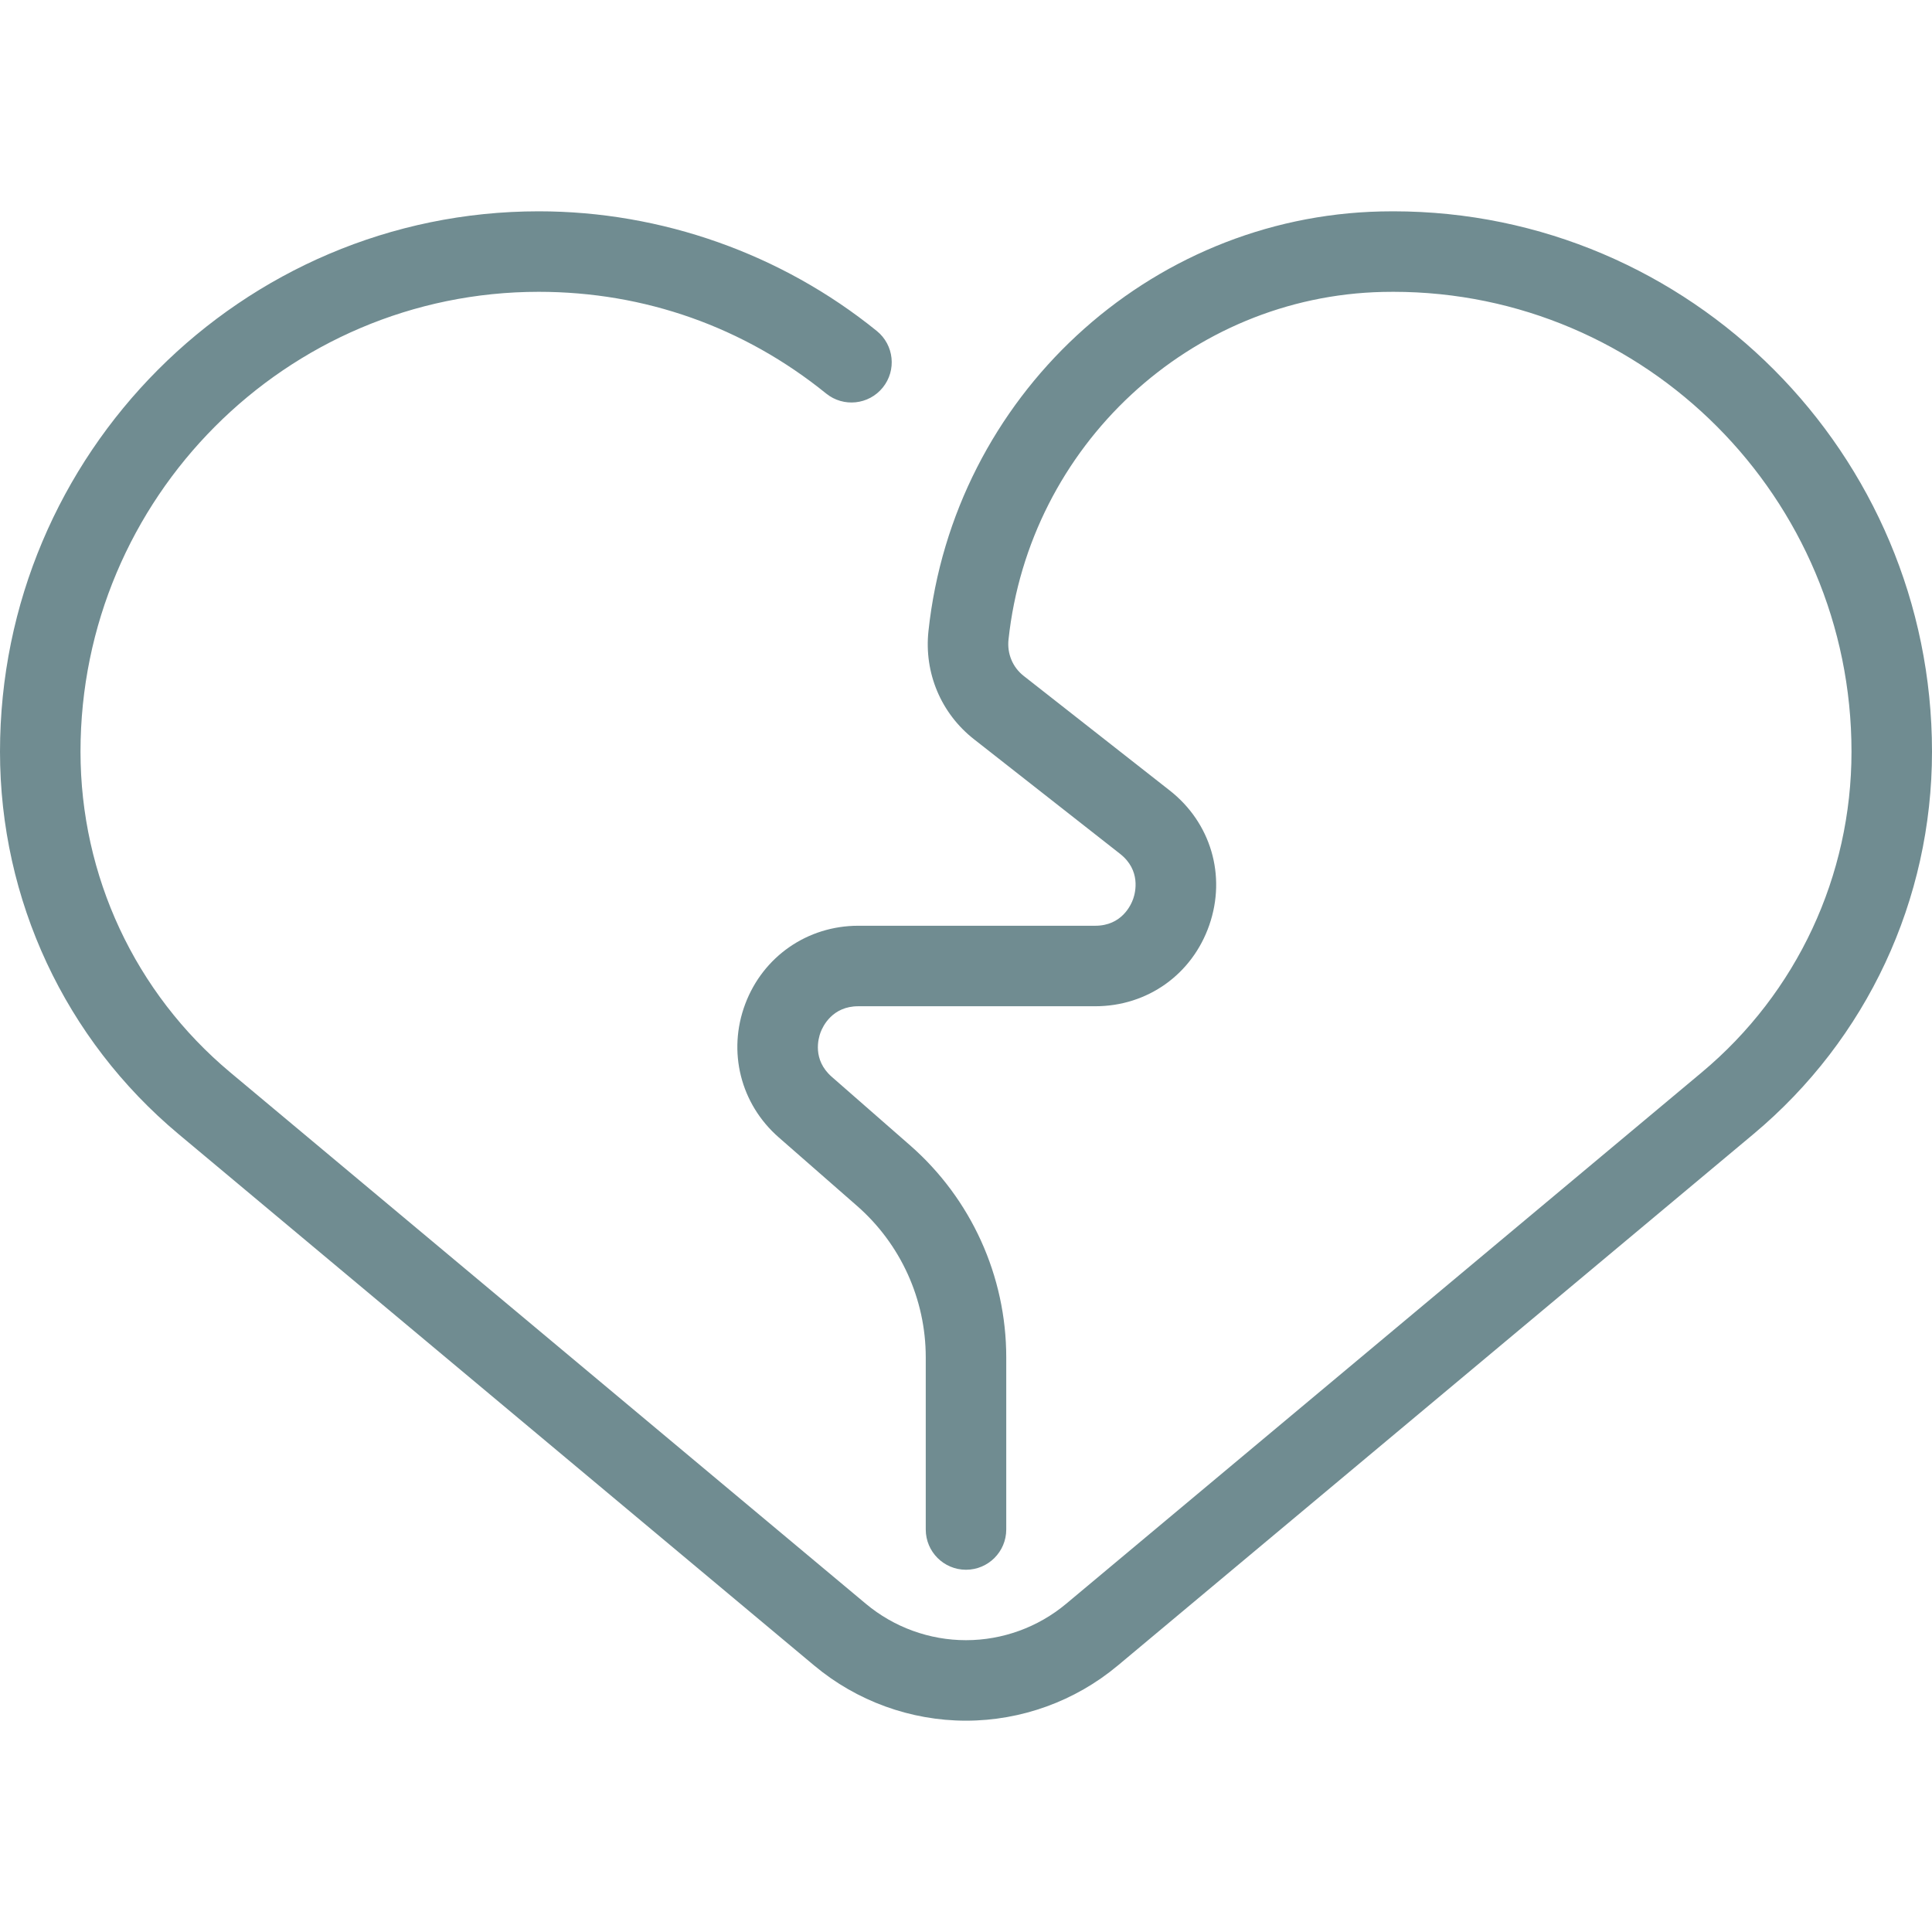
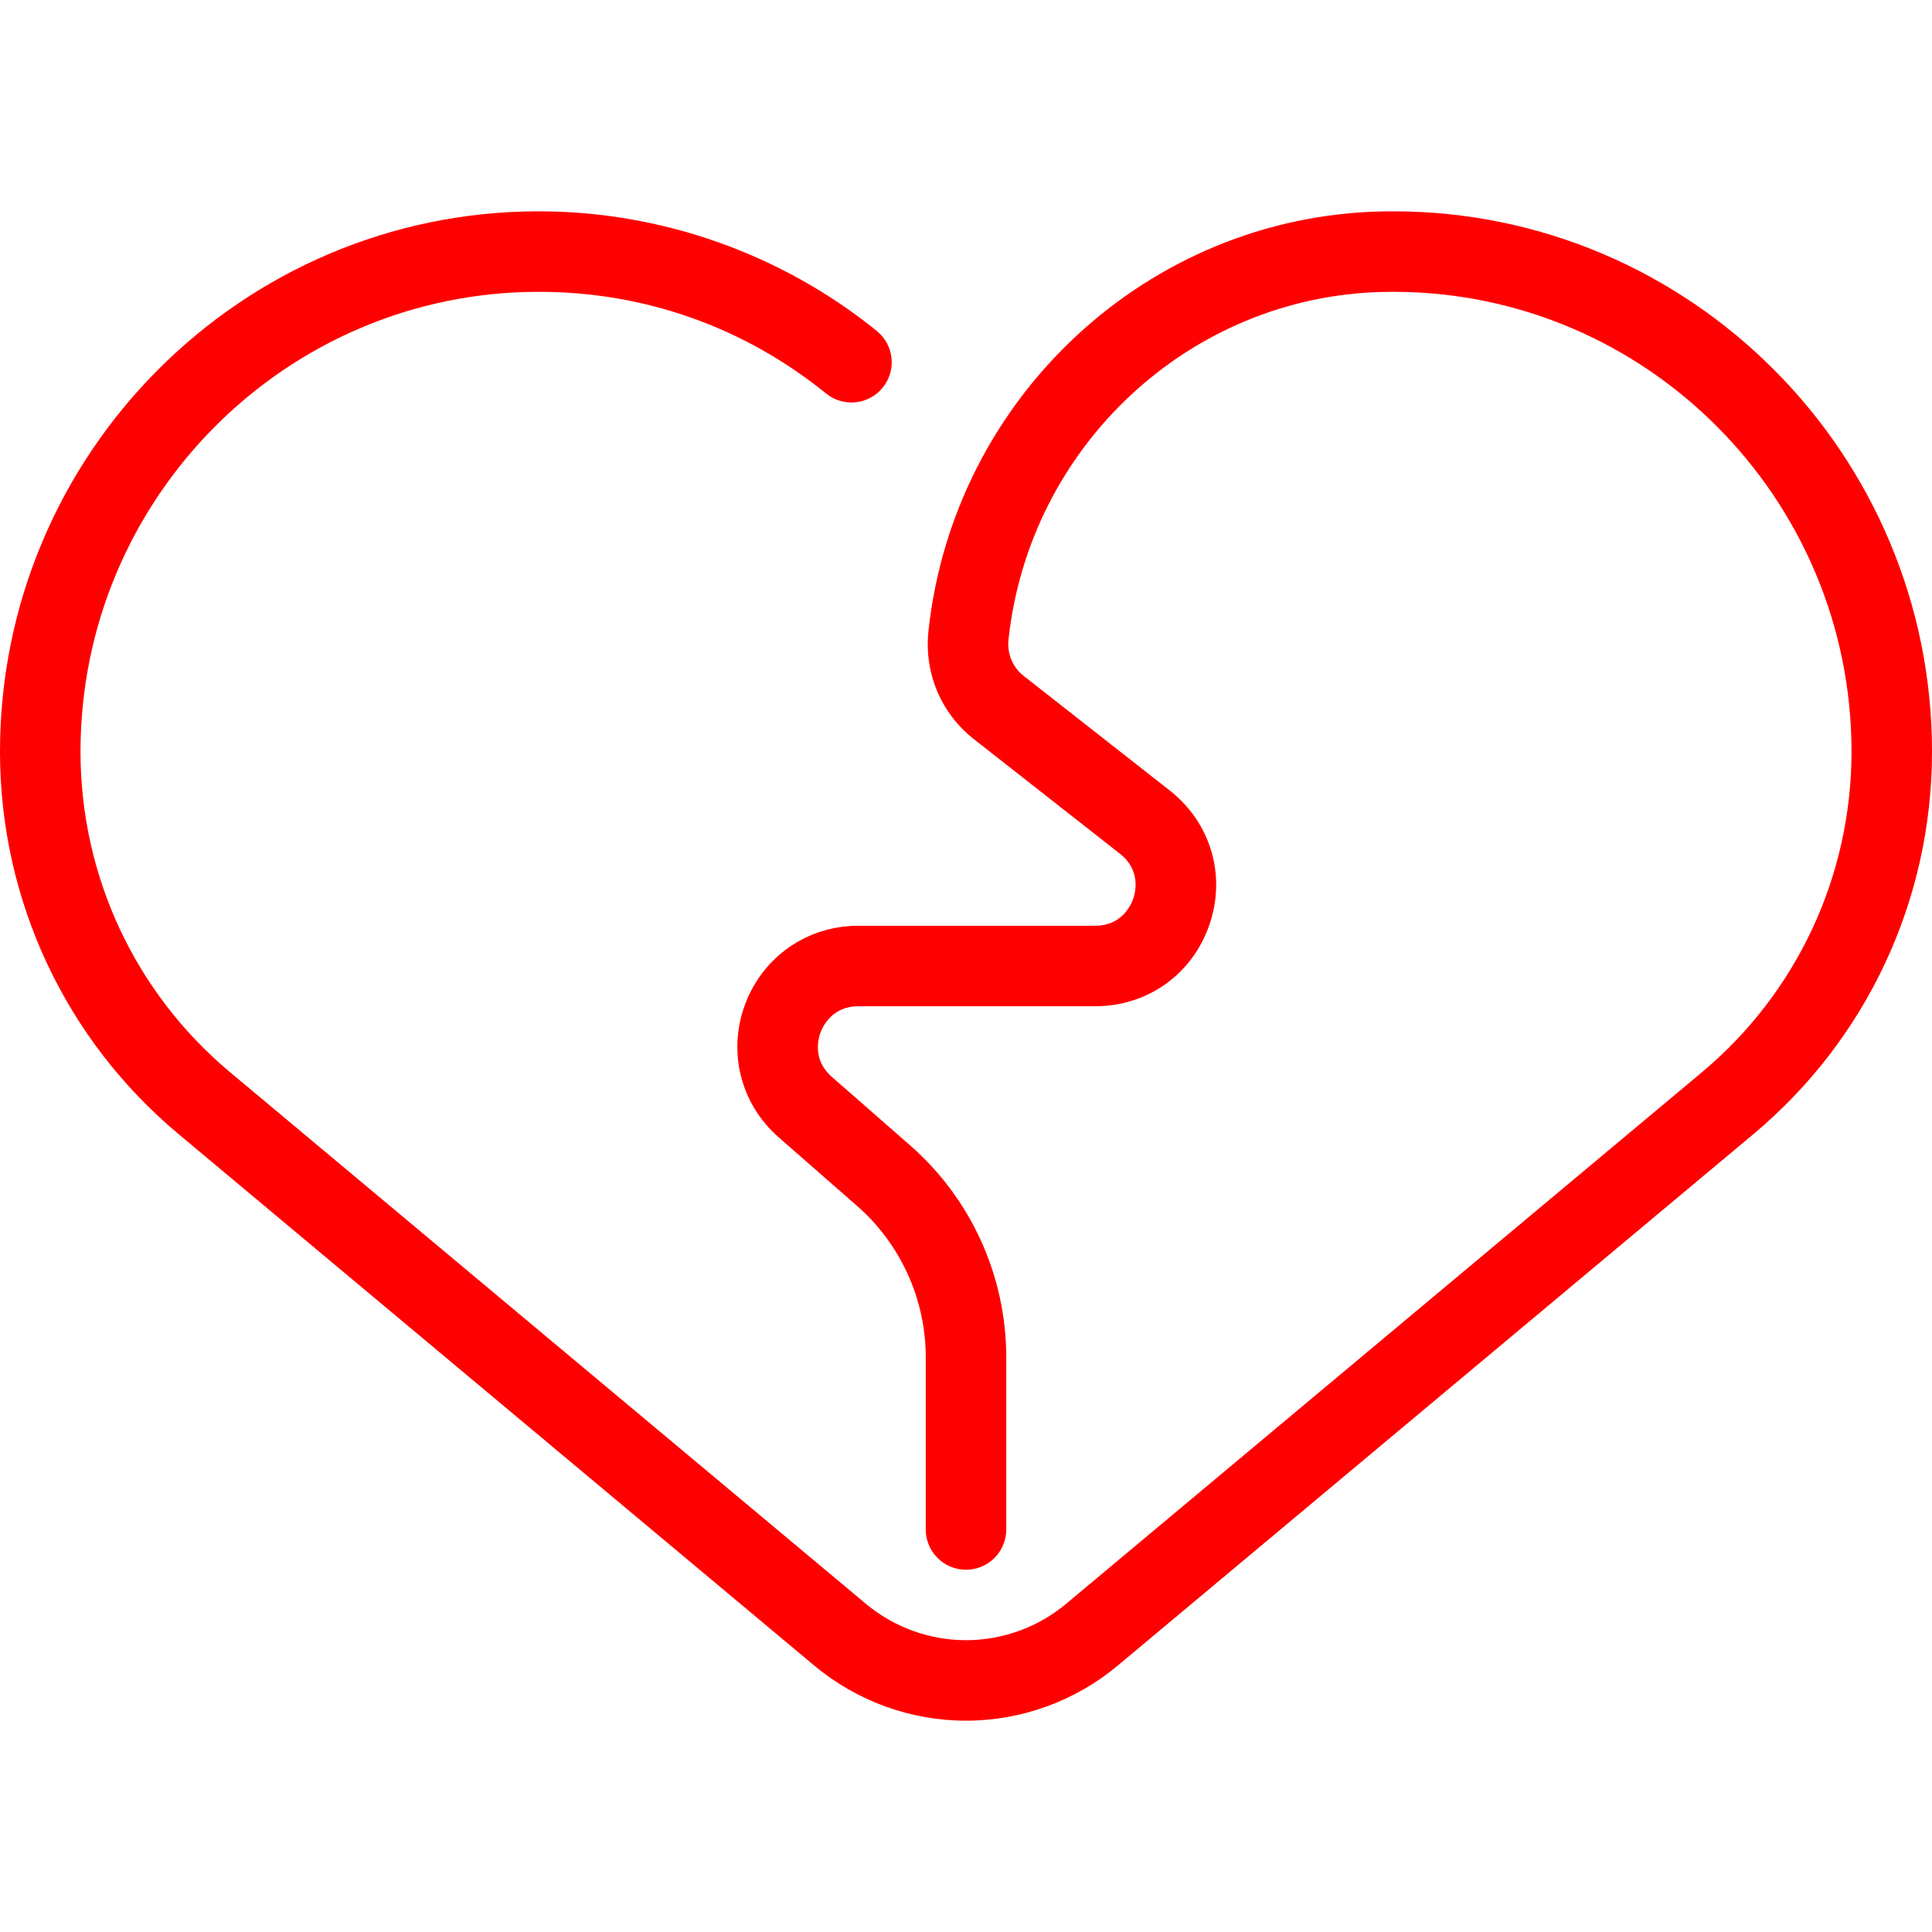
- <svg xmlns="http://www.w3.org/2000/svg" x="0px" y="0px" viewBox="0 0 480 480" class="" width="90" height="90" fill="#708C91">
+ <svg xmlns="http://www.w3.org/2000/svg" x="0px" y="0px" viewBox="0 0 480 480" class="" width="90" height="90" fill="red">
  <g id="XMLID_28_">
    <g>
      <path d="M346.154,52.5c-1.013,0-2.025,0.012-3.032,0.034c-57.867,1.293-106.209,46.105-112.447,104.238    c-1.117,10.407,3.111,20.459,11.31,26.89l36.291,28.471c5.201,4.08,3.825,9.552,3.279,11.132c-0.546,1.58-2.841,6.735-9.452,6.735    h-58.874c-12.621,0-23.644,7.635-28.083,19.449c-4.439,11.814-1.17,24.818,8.328,33.129l19.451,17.02    C223.776,309.092,230,322.807,230,337.226V380c0,5.523,4.477,10,10,10c5.522,0,10-4.477,10-10v-42.774    c0-20.187-8.713-39.388-23.905-52.68l-19.451-17.02c-4.836-4.231-3.347-9.522-2.776-11.043c0.571-1.521,2.935-6.483,9.361-6.483    h58.874c12.985,0,24.116-7.931,28.356-20.205c4.239-12.273,0.377-25.383-9.839-33.398l-36.292-28.471    c-2.736-2.146-4.144-5.518-3.768-9.02c5.169-48.174,45.155-85.308,93.009-86.377c0.859-0.02,1.721-0.029,2.585-0.029    C408.929,72.5,460,123.752,460,186.75c0,30.872-13.555,59.91-37.19,79.669L264.87,398.465c-6.969,5.826-15.802,9.035-24.87,9.035    c-9.069,0-17.901-3.209-24.87-9.035L57.189,266.419C33.555,246.66,20,217.622,20,186.75C20,123.752,71.071,72.5,133.846,72.5    c26.294,0,50.986,8.739,71.408,25.272c4.292,3.474,10.589,2.812,14.064-1.48c3.476-4.292,2.813-10.589-1.479-14.064    C194.16,63.057,164.331,52.5,133.846,52.5C60.043,52.5,0,112.724,0,186.75c0,36.812,16.169,71.443,44.361,95.013l157.941,132.046    C212.862,422.638,226.25,427.5,240,427.5s27.138-4.862,37.699-13.691l157.94-132.046C463.831,258.193,480,223.562,480,186.75    C480,112.724,419.957,52.5,346.154,52.5z" />
    </g>
  </g>
</svg>
